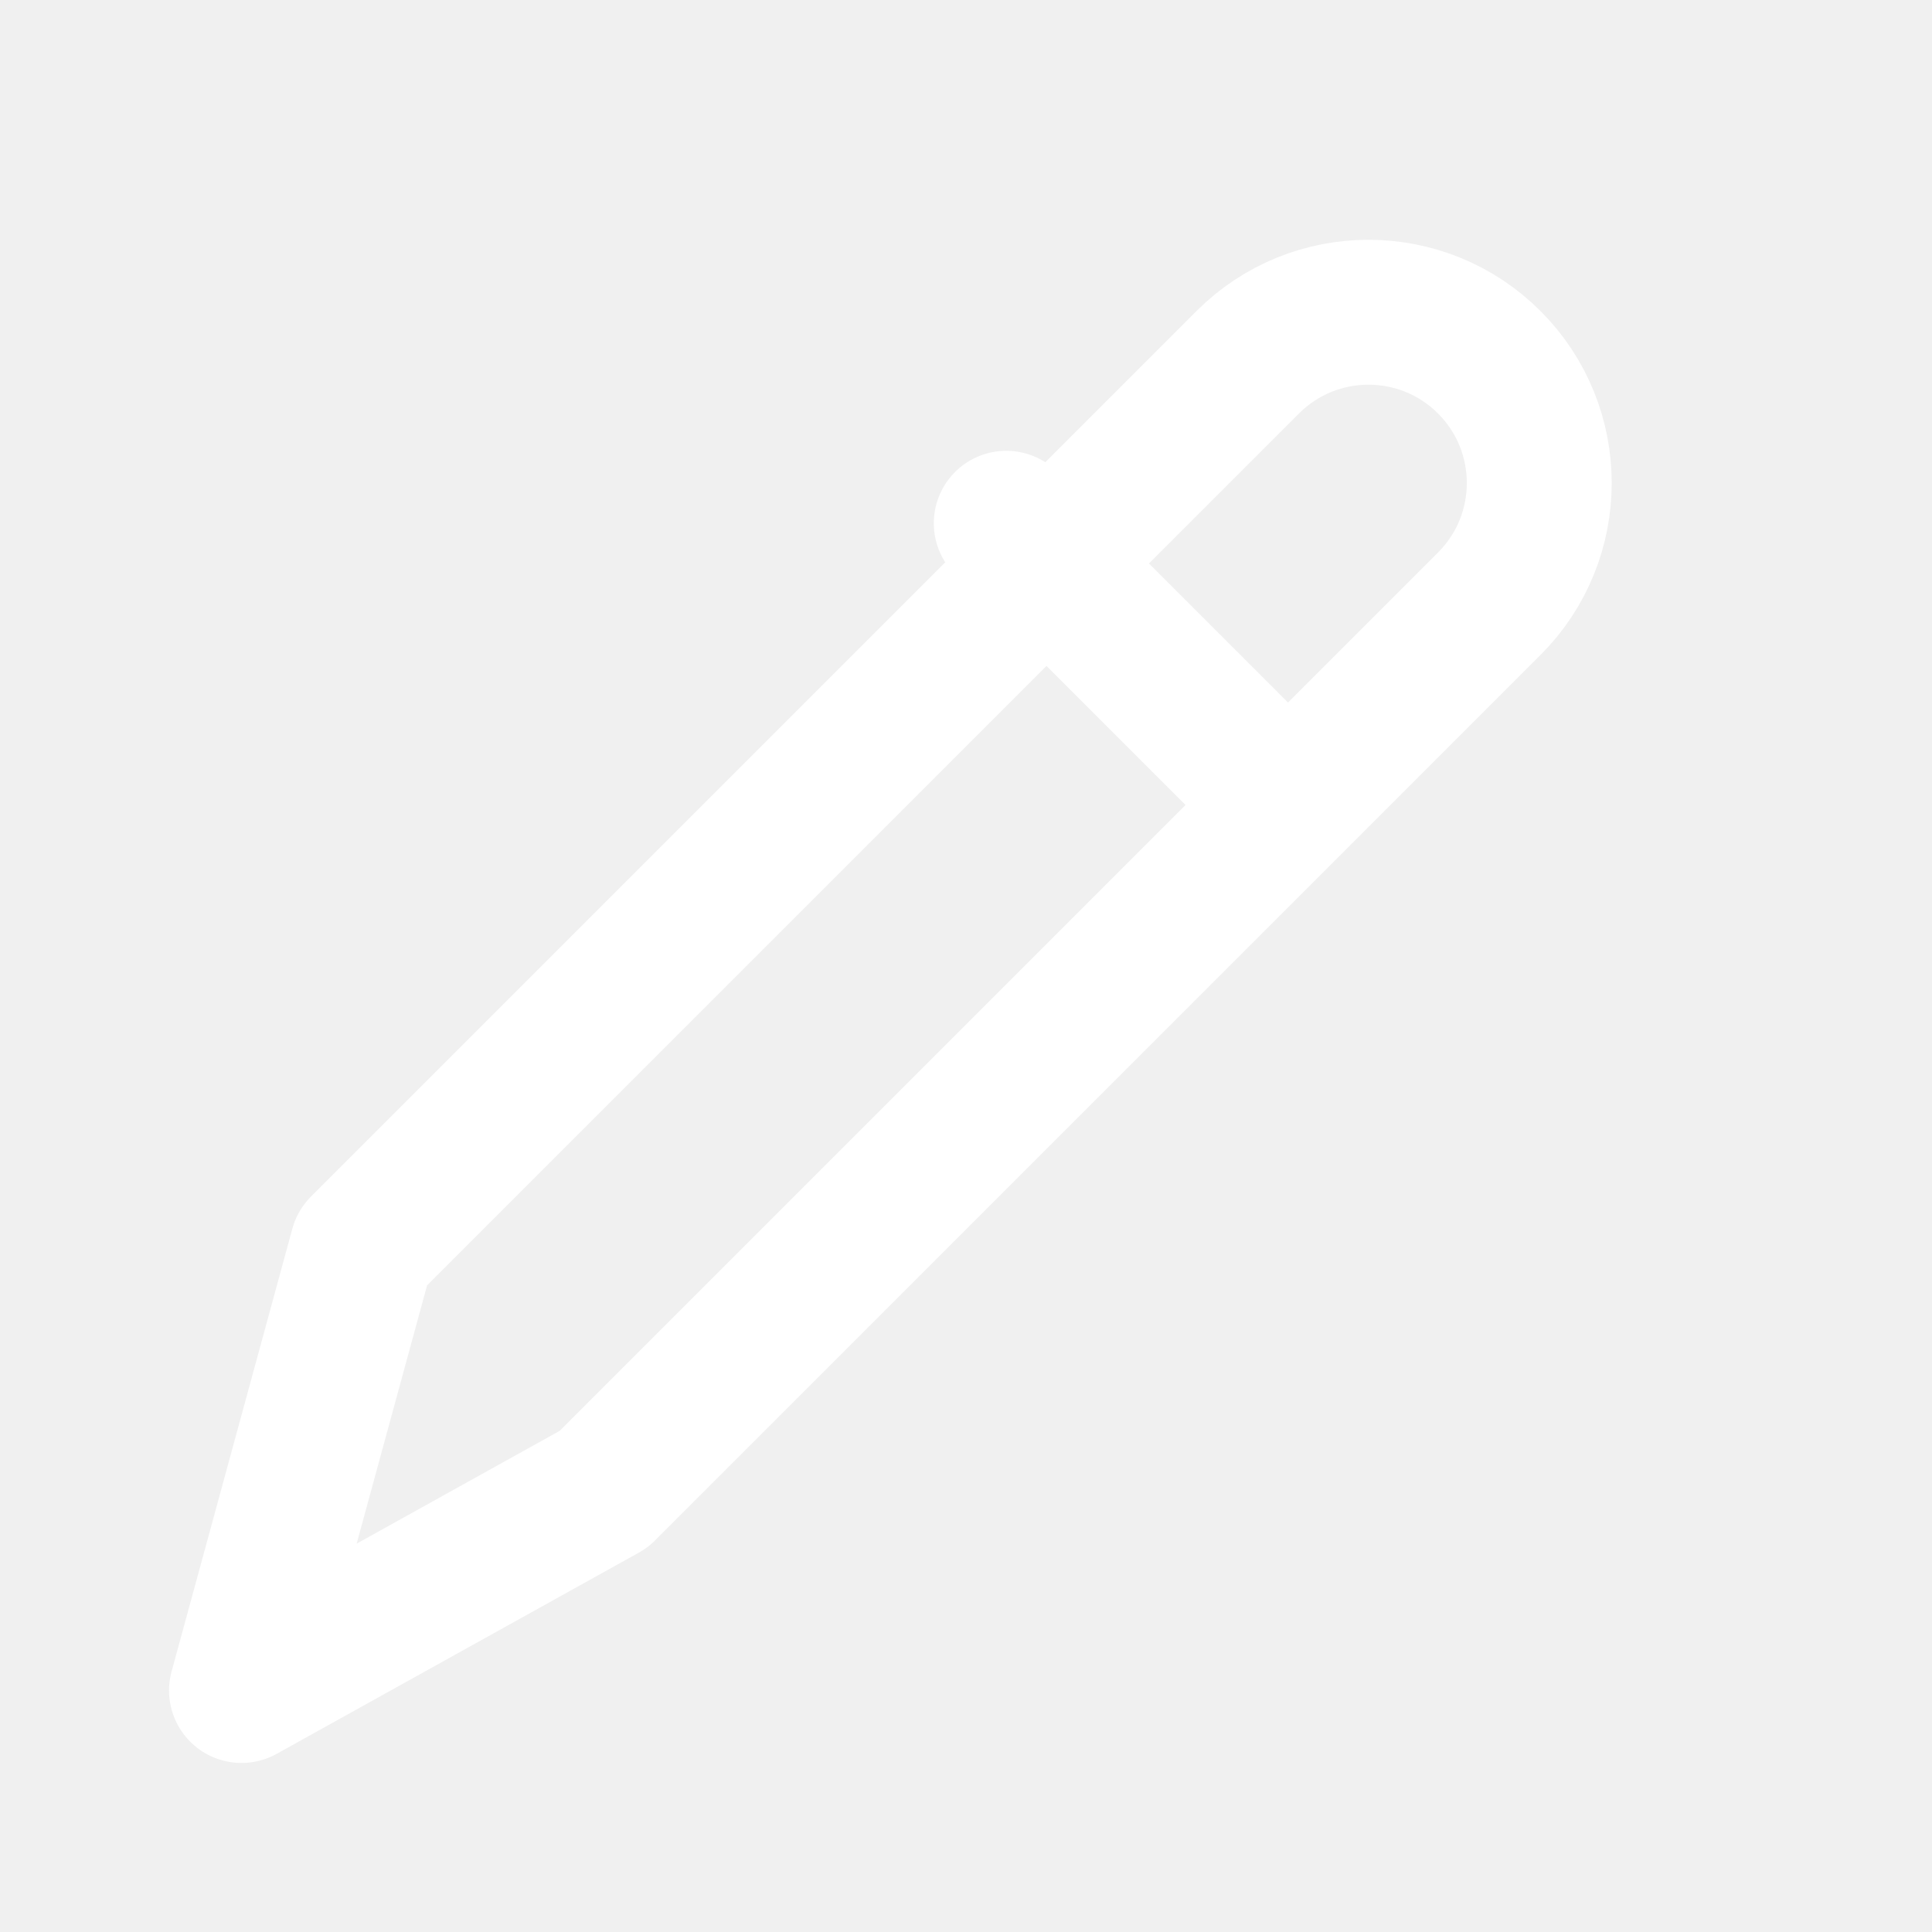
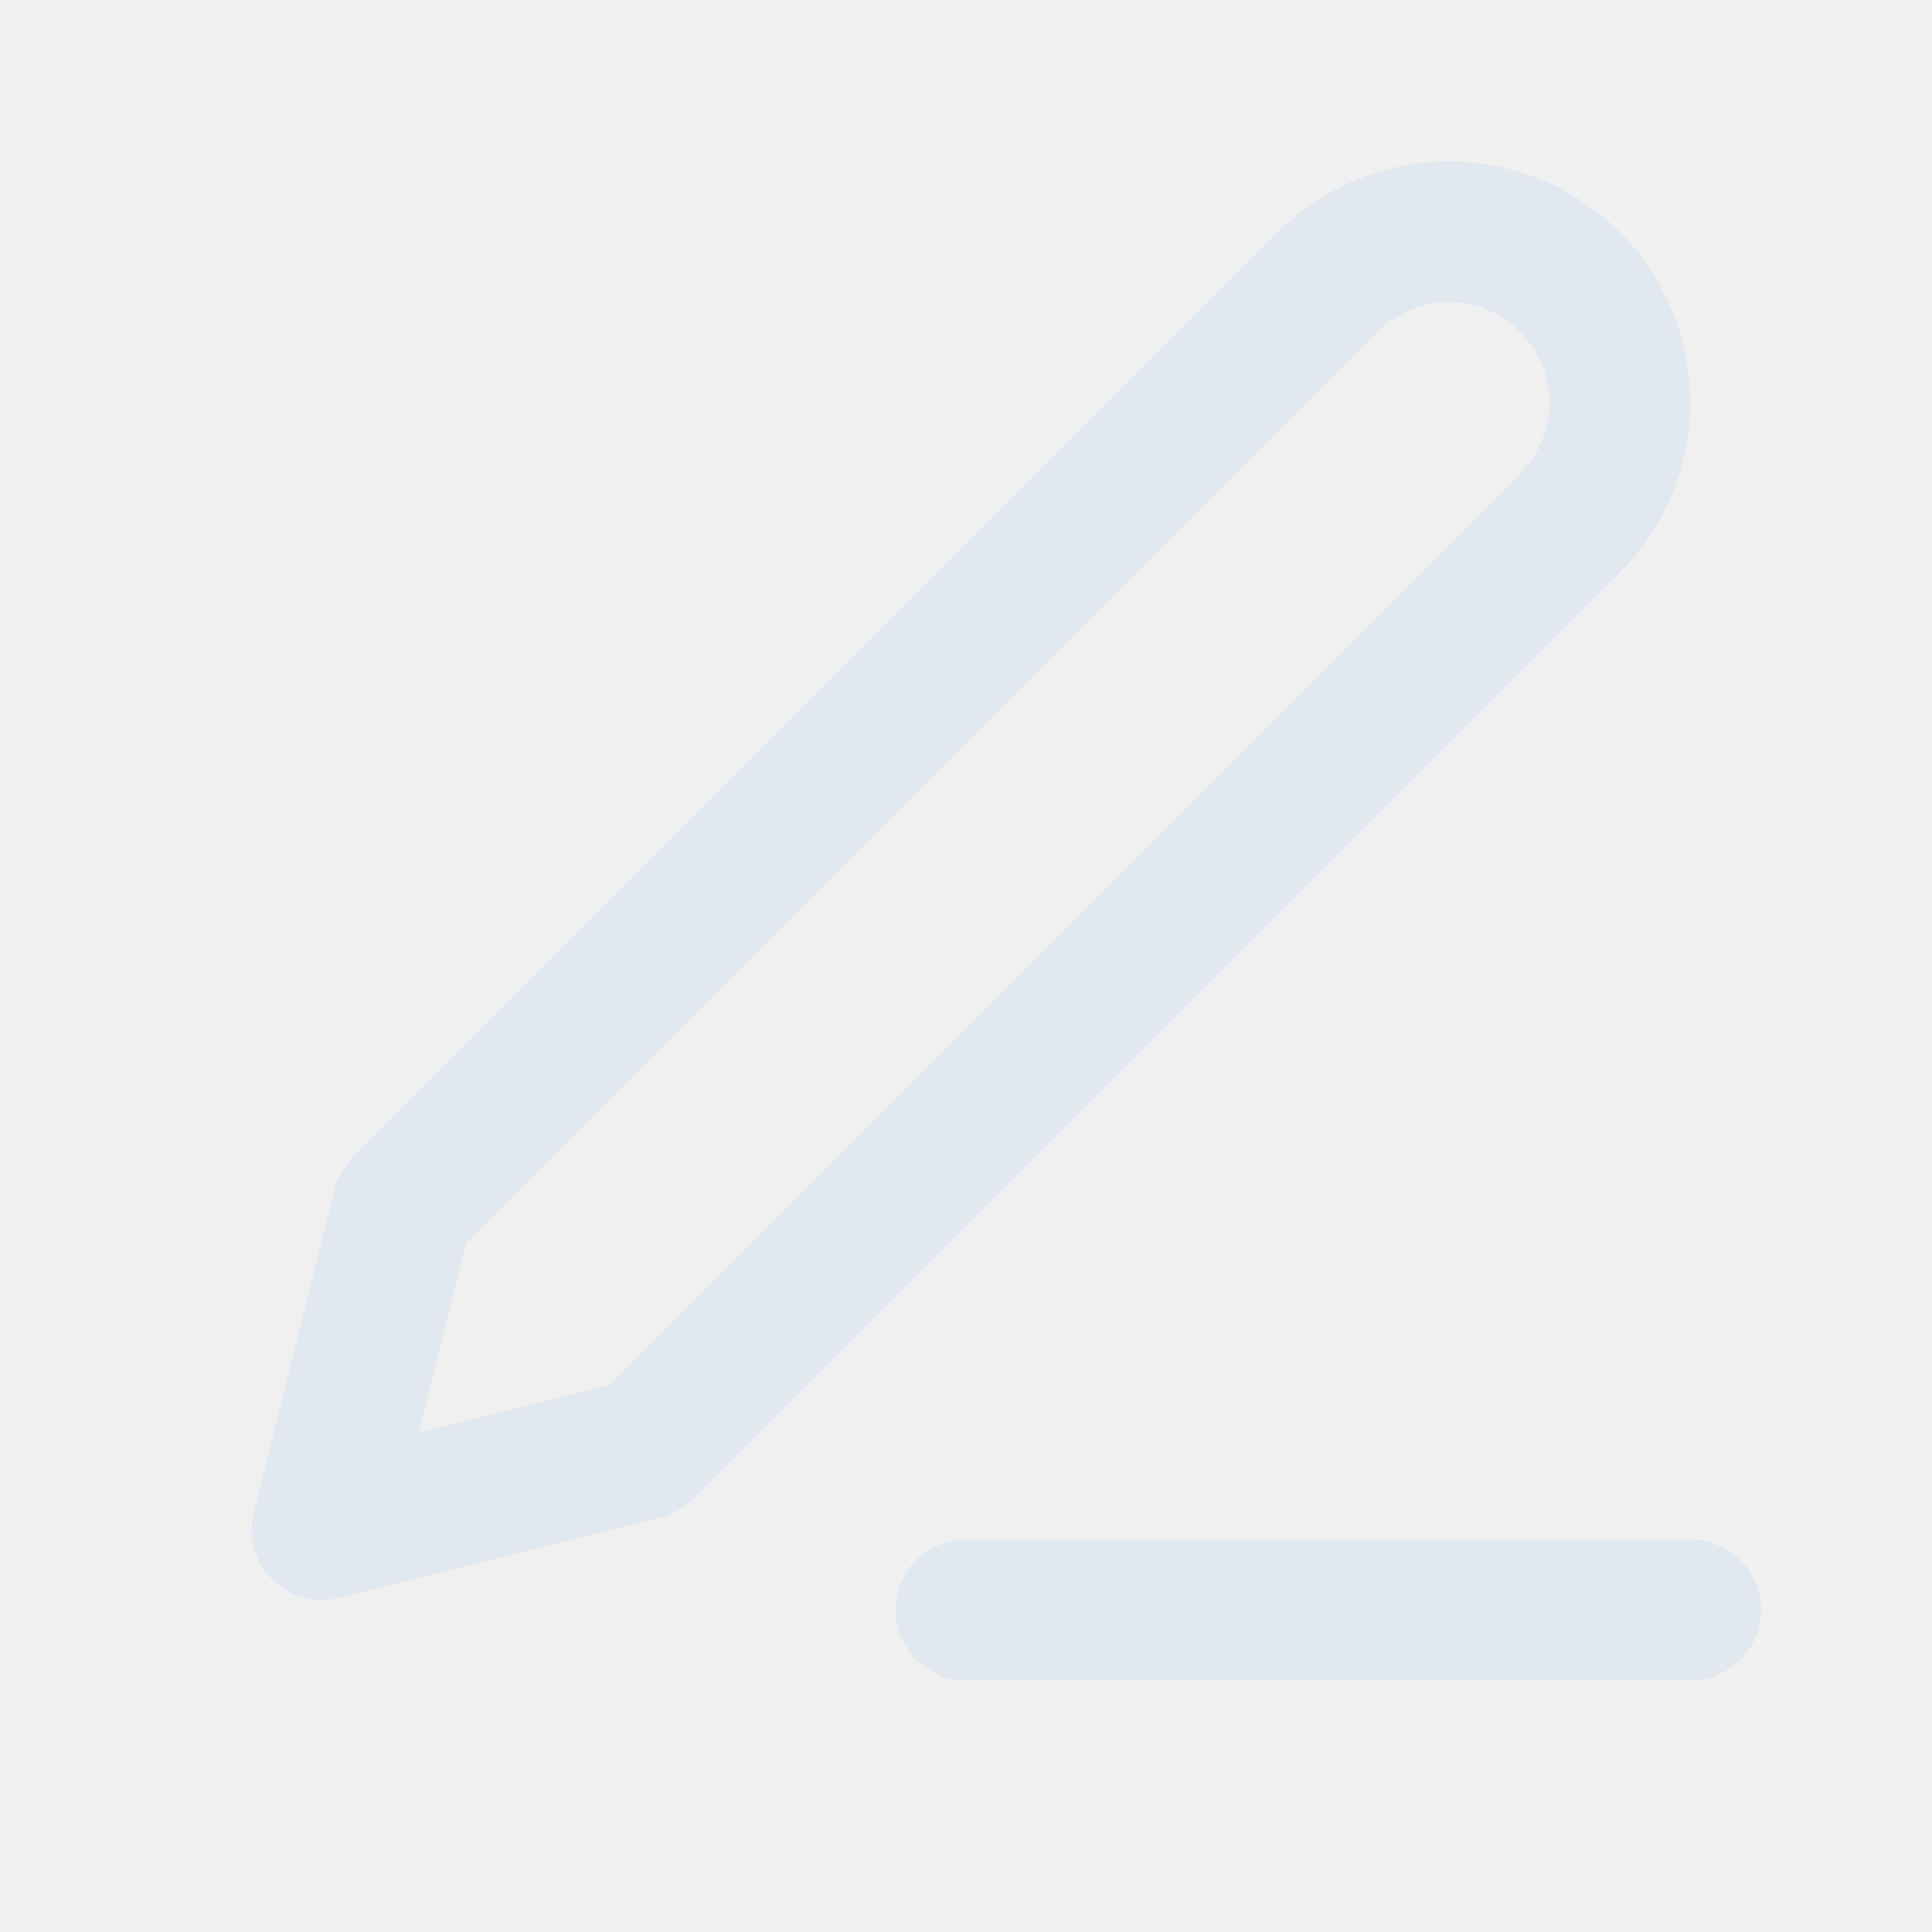
- <svg xmlns="http://www.w3.org/2000/svg" width="24" height="24" fill="none" viewBox="0 0 24 24">
-   <g stroke="#FFFFFF" stroke-width="1.8" stroke-linecap="round" stroke-linejoin="round">
-     <path d="M3 21l1.5-5.5L15.5 4.5a2.12 2.12 0 0 1 3 3L7.5 18.5 3 21z" />
-     <path d="M12.5 6.5l3 3" />
-   </g>
+ <svg xmlns="http://www.w3.org/2000/svg" width="24" height="24" viewBox="0 0 24 24" fill="none" stroke="#e2e8f0" stroke-width="1.75" stroke-linecap="round" stroke-linejoin="round">
+   <path d="M12 20h9" />
+   <path d="M16.5 3.5a2.1 2.1 0 0 1 3 3L8 18l-4 1 1-4z" />
</svg>
